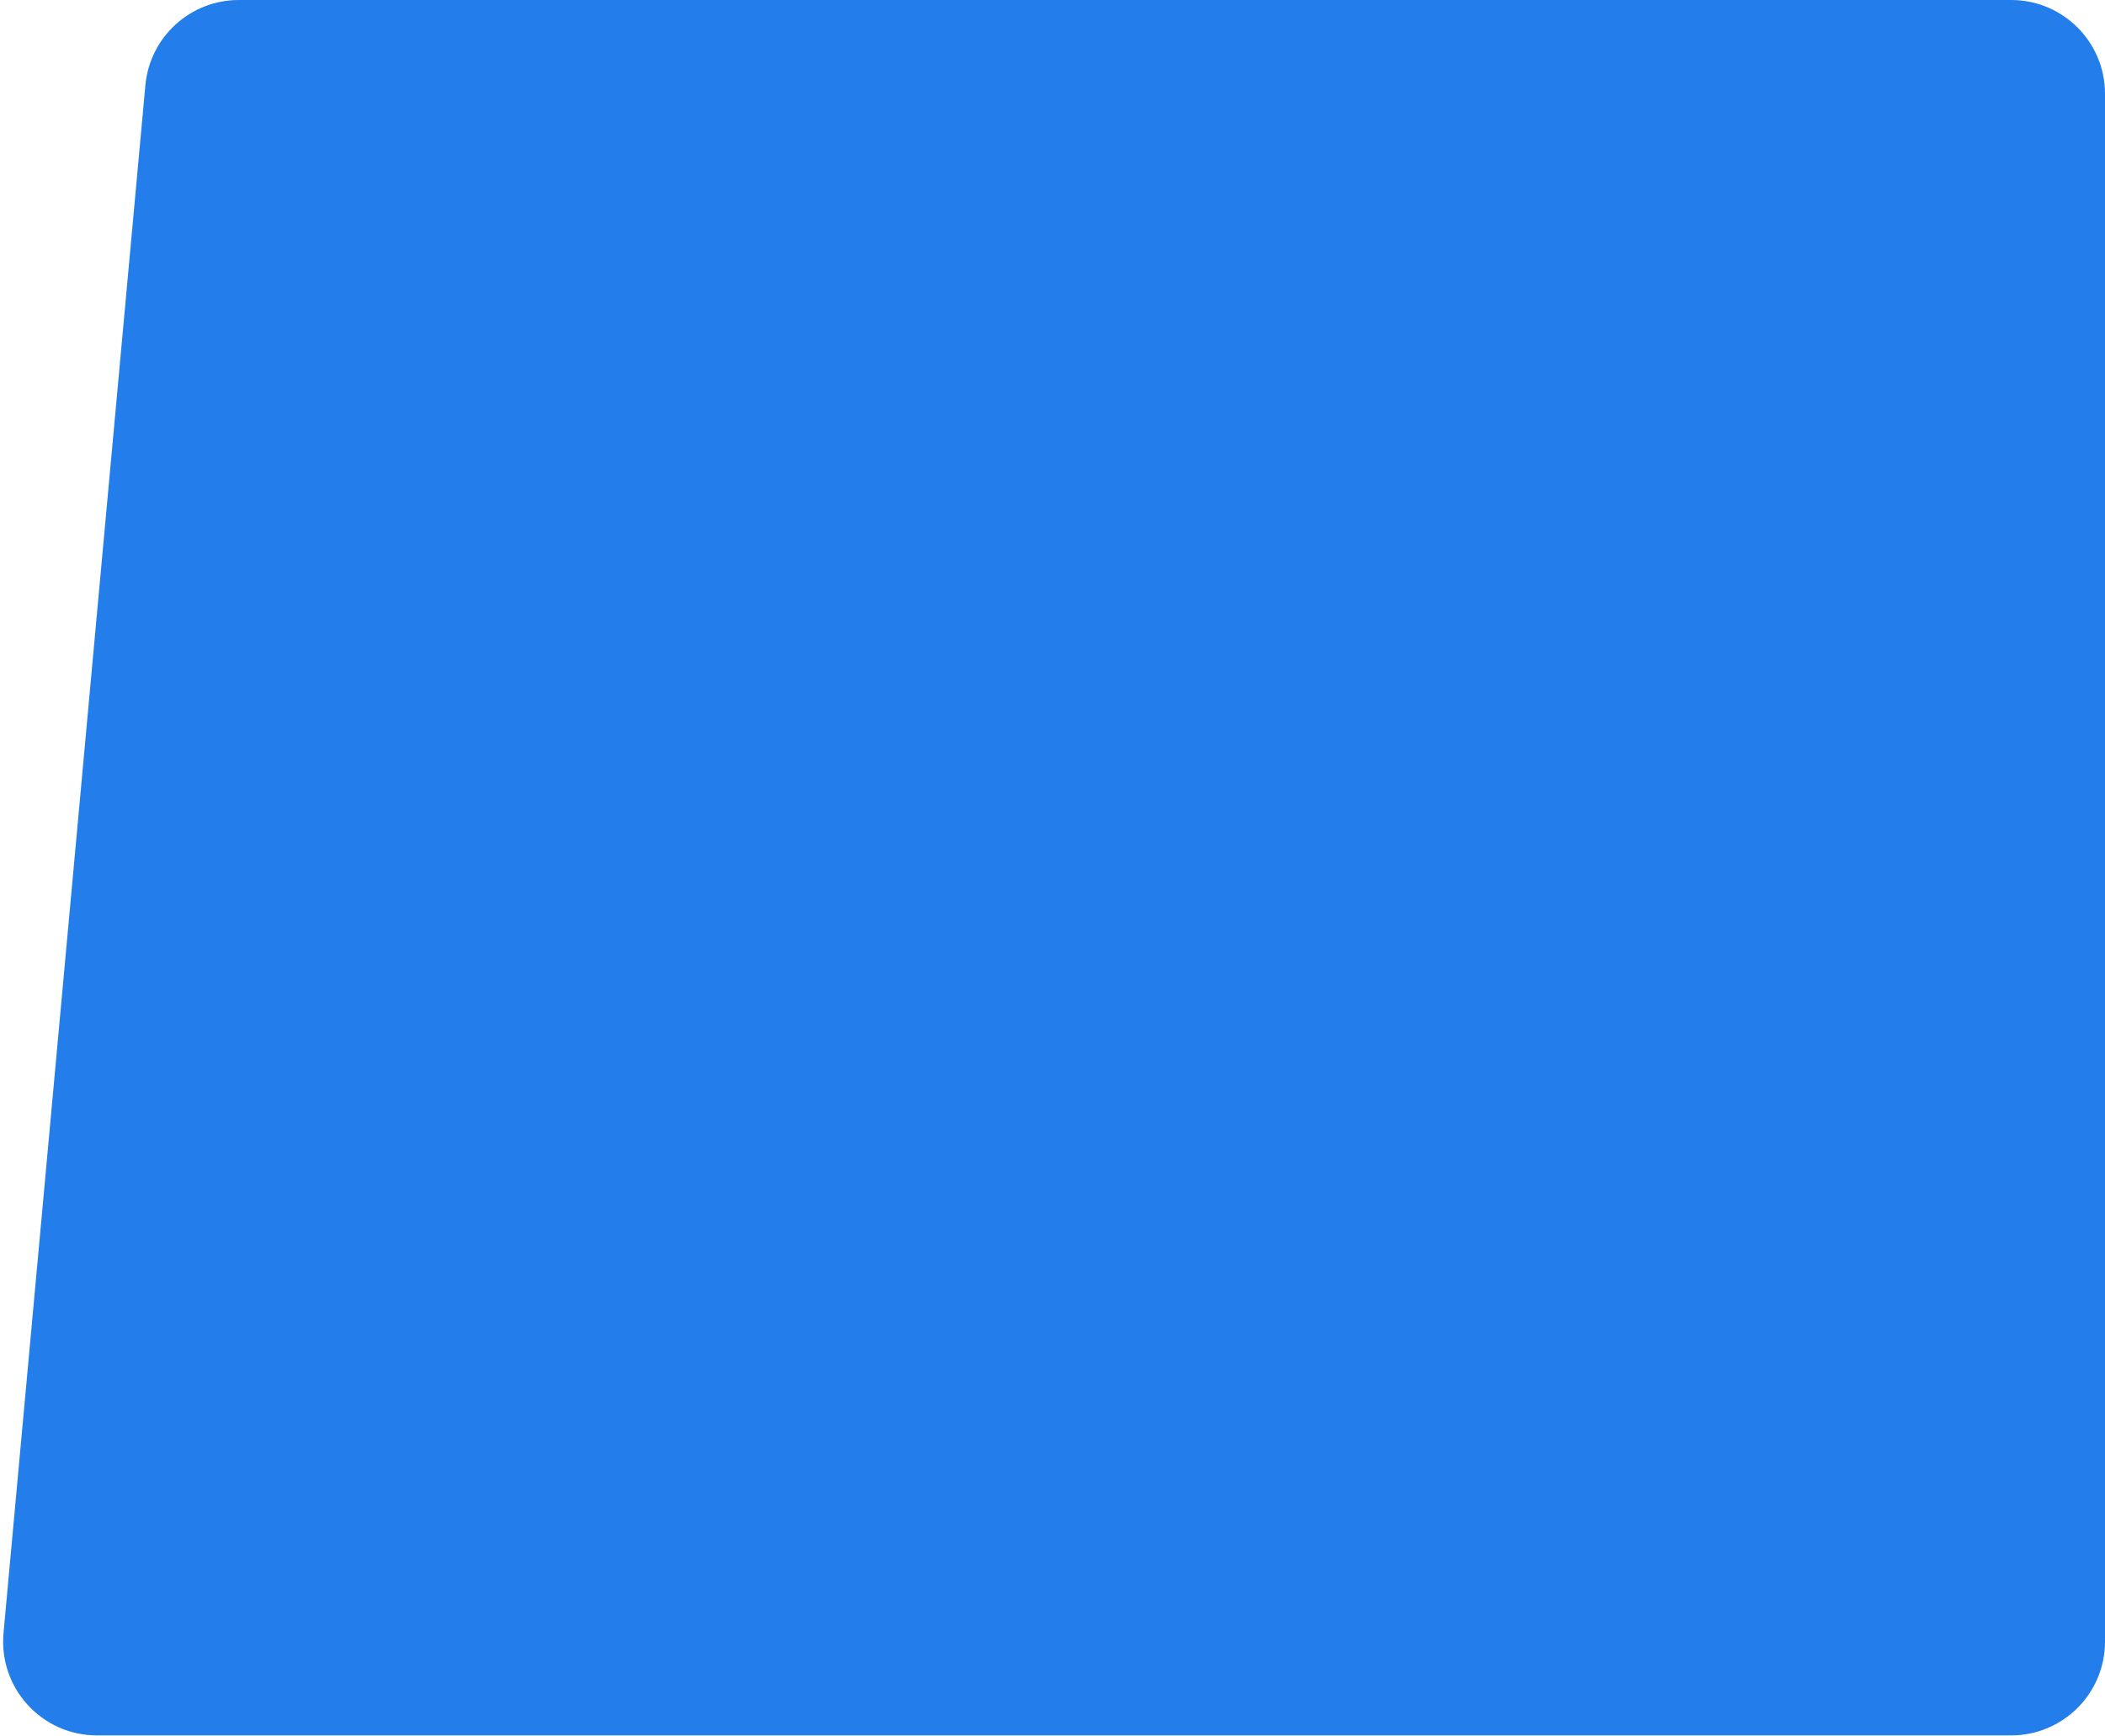
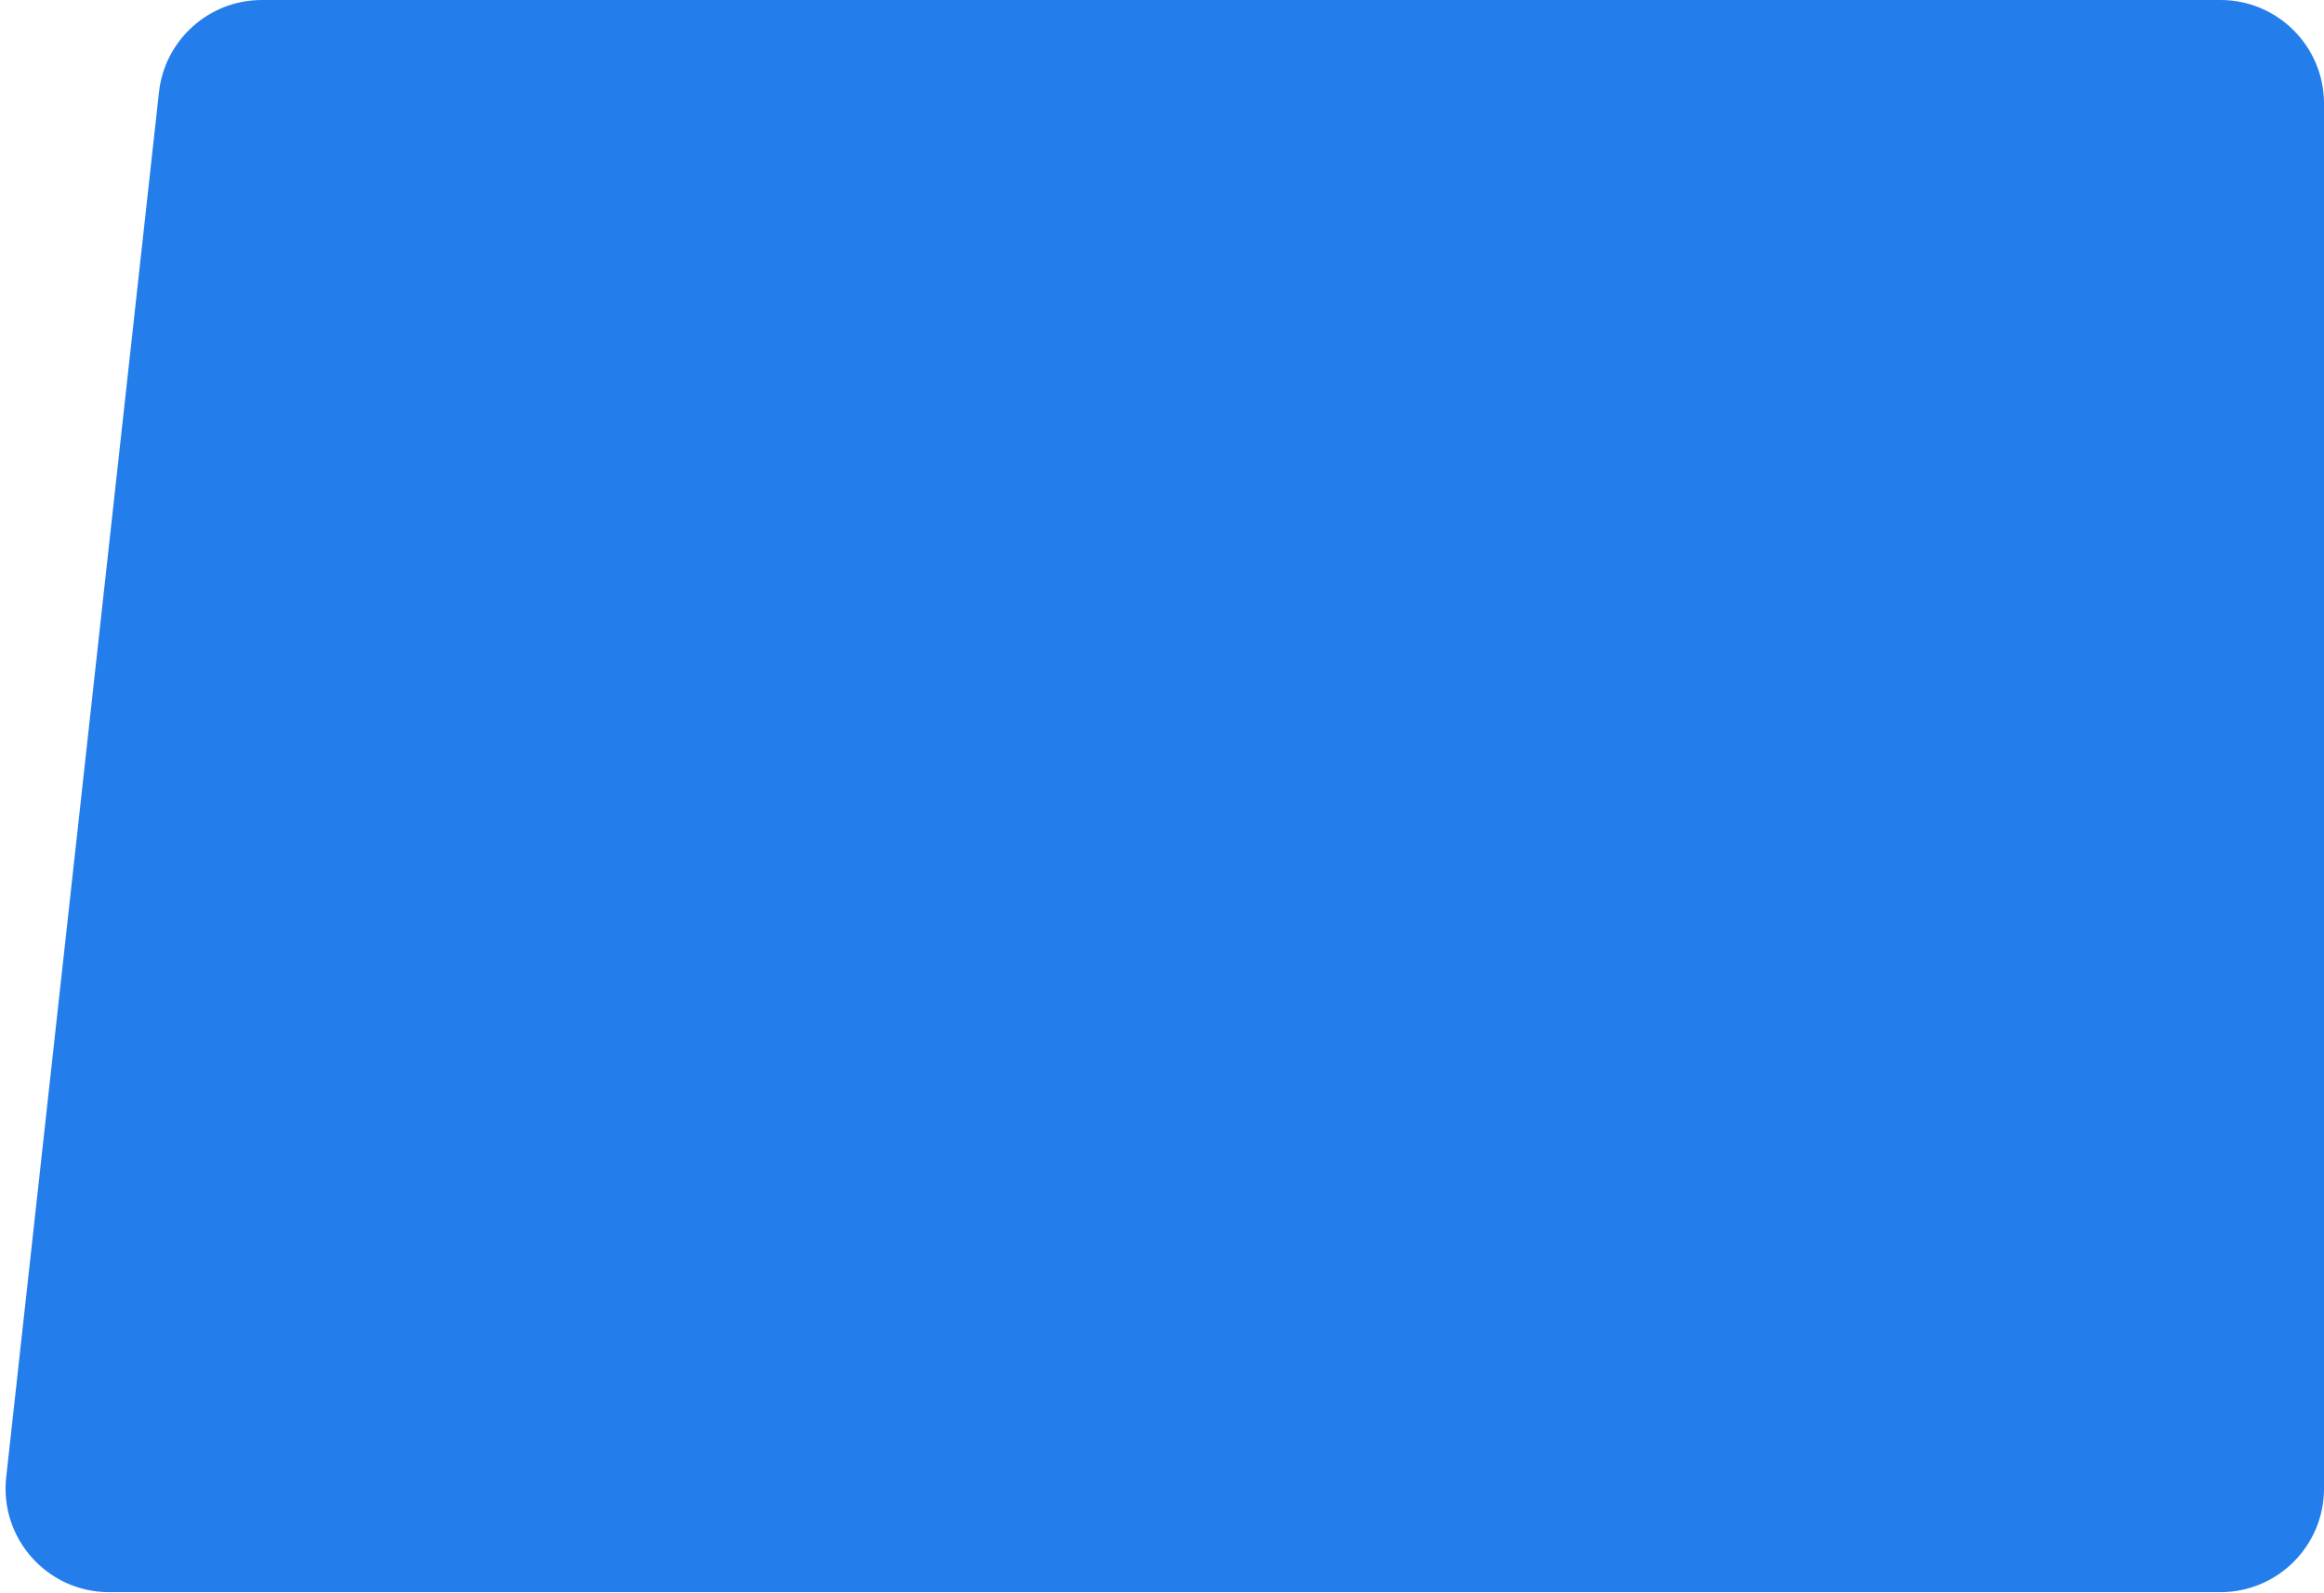
- <svg xmlns="http://www.w3.org/2000/svg" width="359" height="296" viewBox="0 0 359 296" fill="none">
-   <path d="M24.796 14.54C25.55 6.304 32.458 0 40.729 0H343C351.837 0 359 7.163 359 16V280C359 288.837 351.837 296 343 296H16.534C7.12 296 -0.259 287.914 0.6 278.54L24.796 14.54Z" fill="#237DEA" />
+ <svg xmlns="http://www.w3.org/2000/svg" width="359" height="246" viewBox="0 0 359 246" fill="none">
+   <path d="M24.557 14.246C25.451 6.138 32.303 0 40.461 0H343C351.837 0 359 7.163 359 16V230C359 238.837 351.837 246 343 246H16.861C7.33 246 -0.087 237.72 0.958 228.246L24.557 14.246Z" fill="#237DEA" />
</svg>
